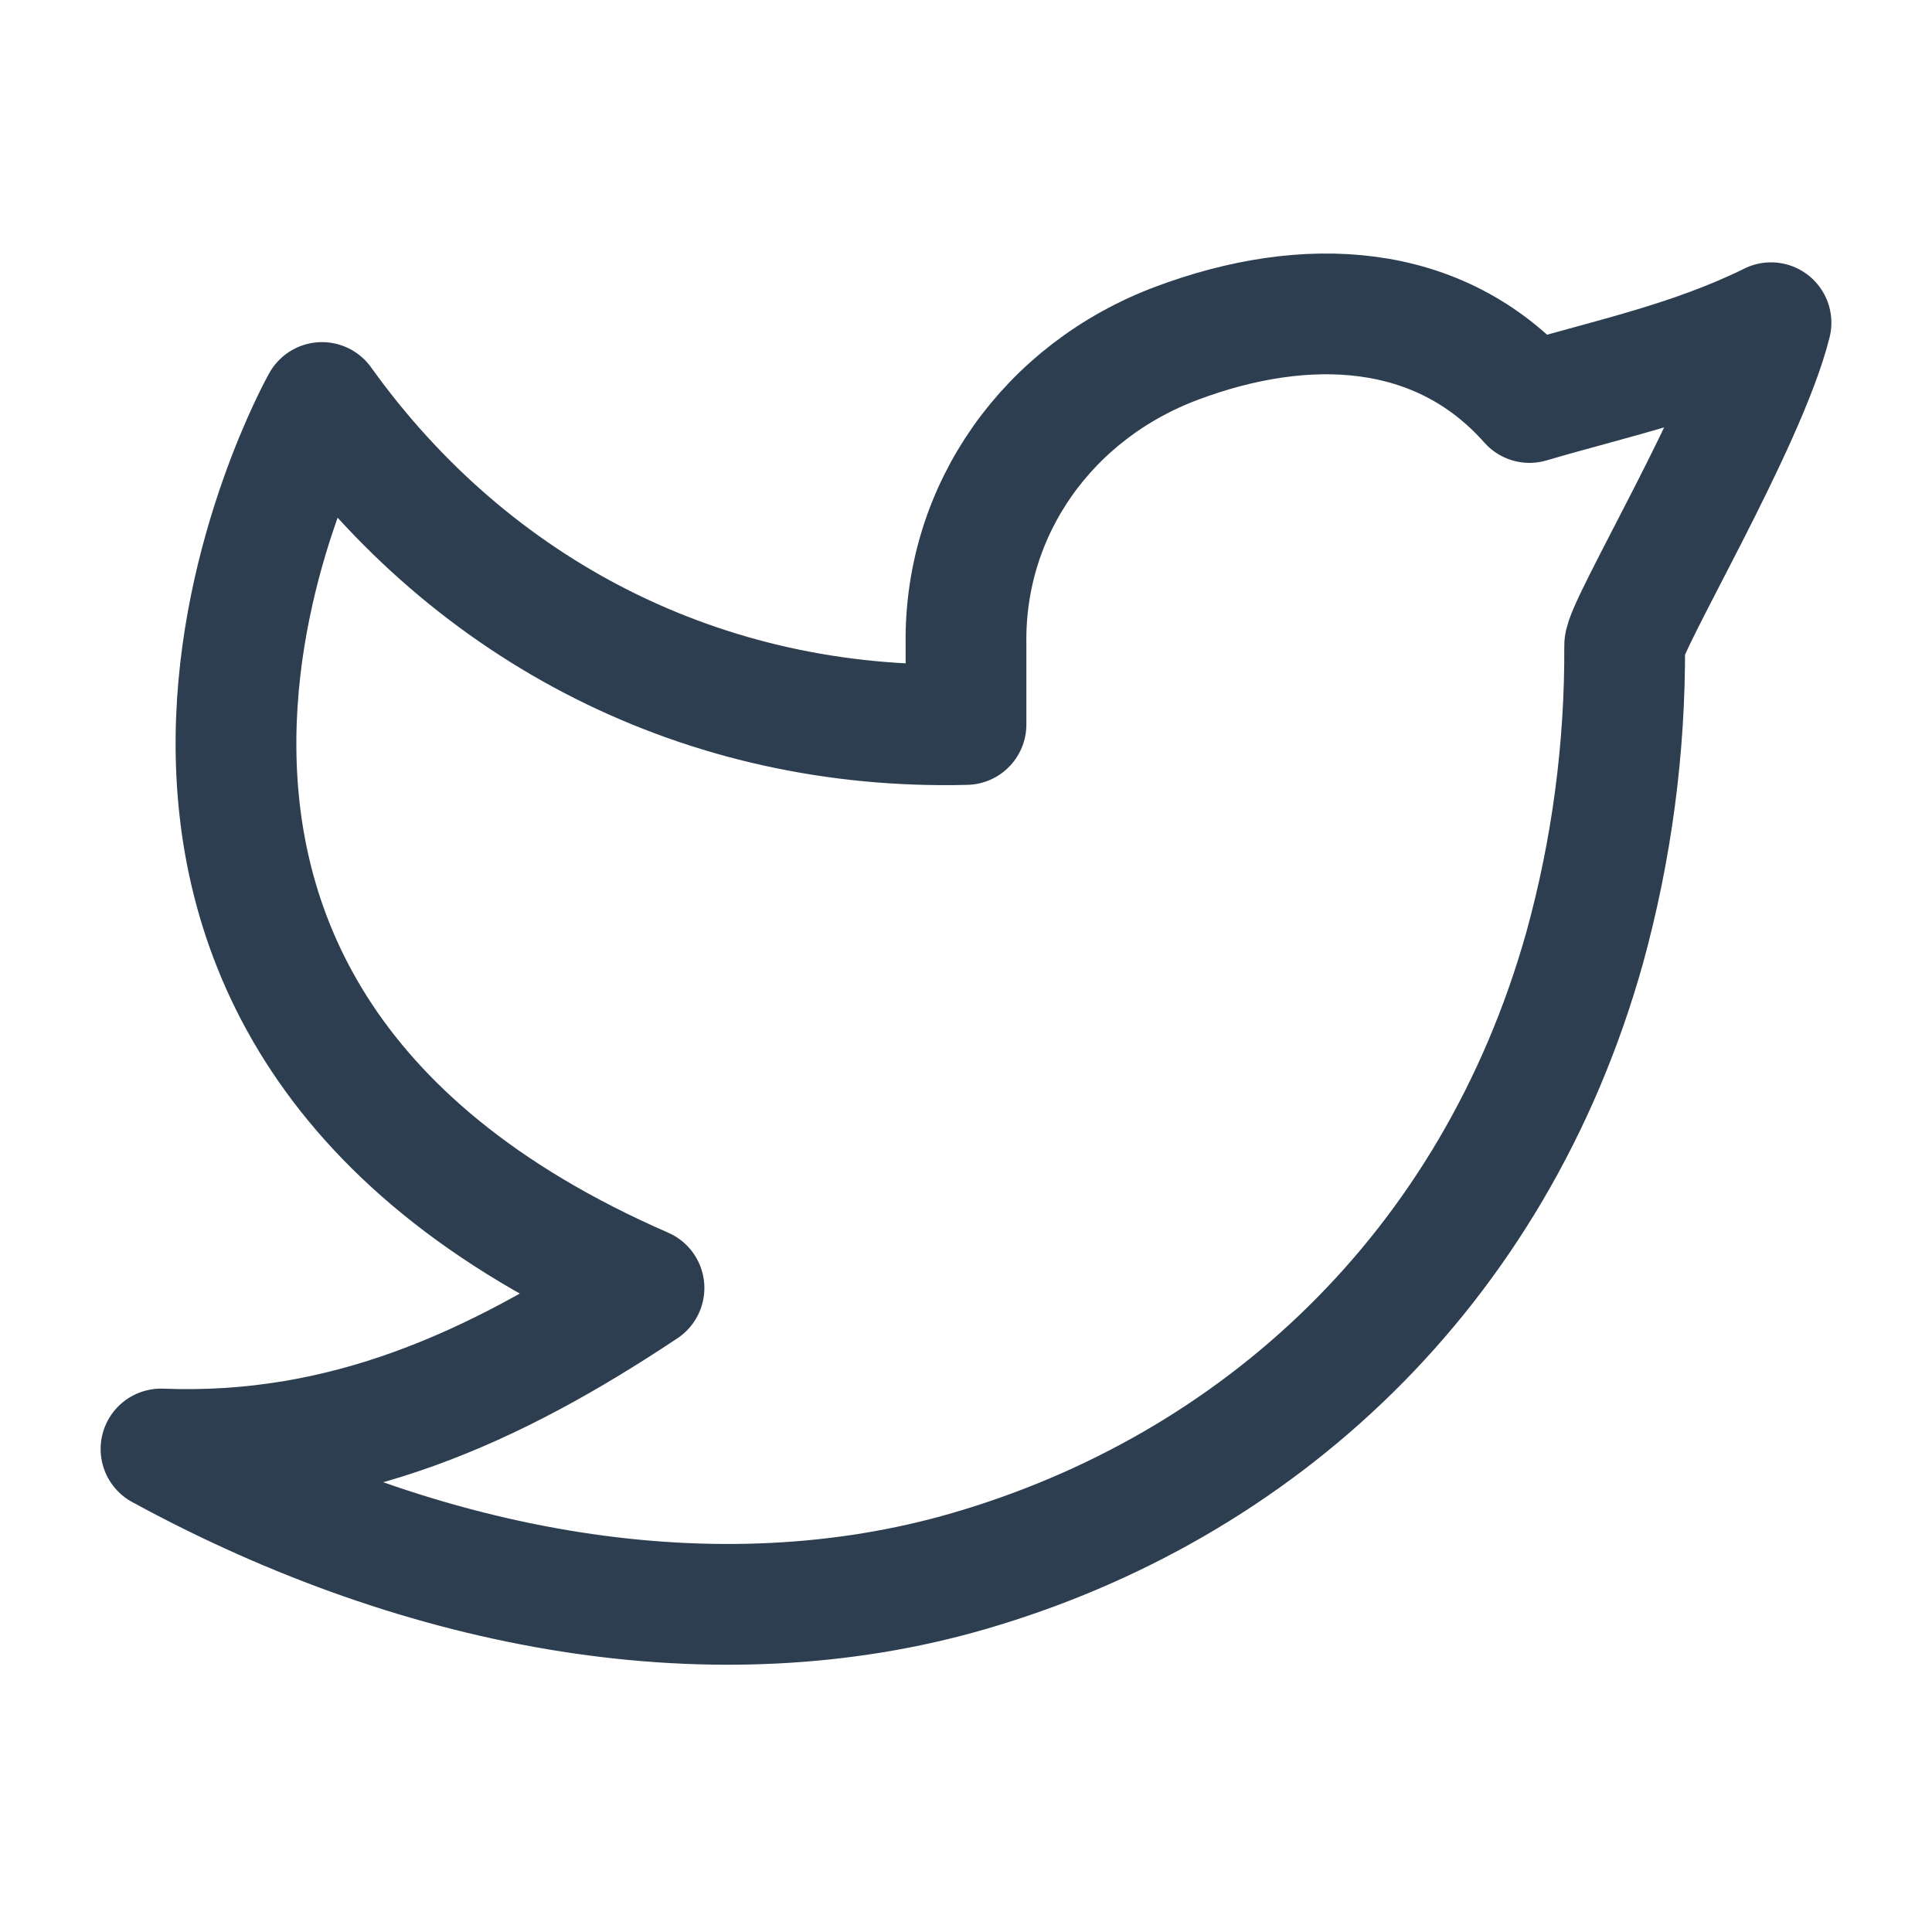
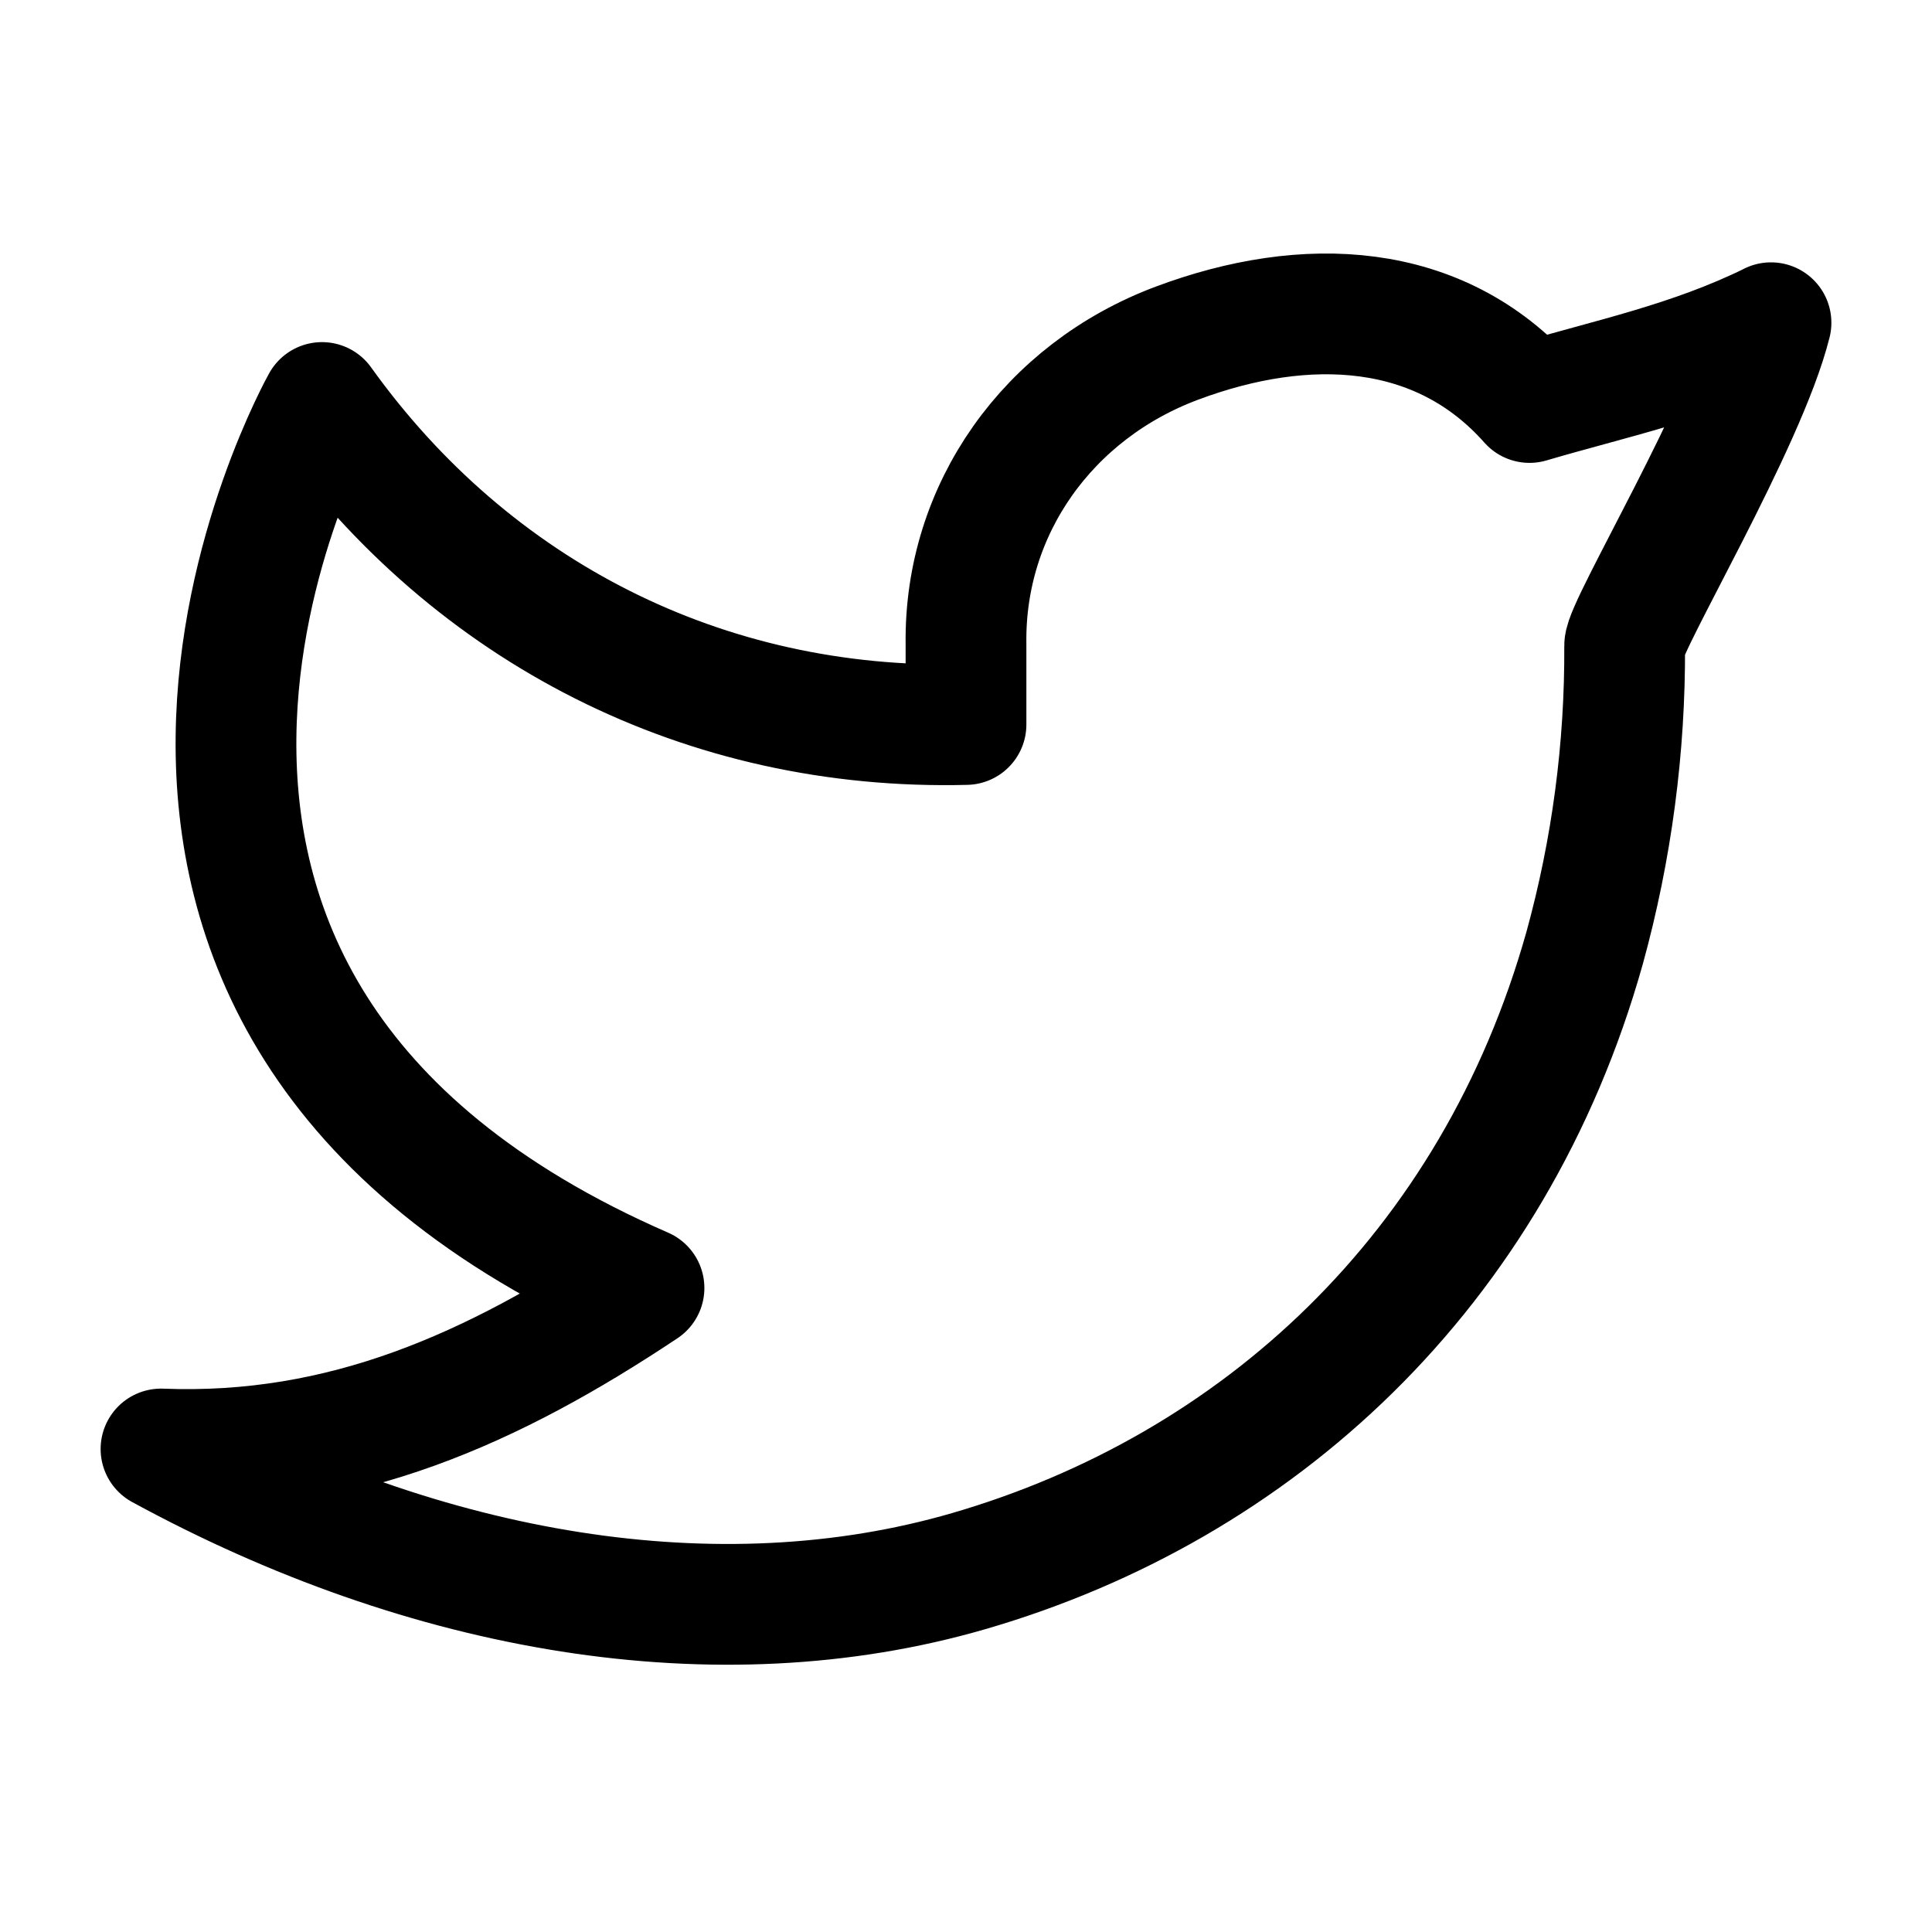
- <svg xmlns="http://www.w3.org/2000/svg" class="icon icon-tabler icon-tabler-brand-twitter" width="44" height="44" viewBox="0 0 24 24" stroke-width="1.5" stroke="#2c3e50" fill="none" stroke-linecap="round" stroke-linejoin="round">
+ <svg xmlns="http://www.w3.org/2000/svg" class="icon icon-tabler icon-tabler-brand-twitter" width="44" height="44" viewBox="0 0 24 24" stroke-width="1.5" stroke="currentColor" fill="none" stroke-linecap="round" stroke-linejoin="round">
  <path stroke="none" d="M0 0h24v24H0z" fill="none" />
  <path d="M22 4.01c-1 .49 -1.98 .689 -3 .99c-1.121 -1.265 -2.783 -1.335 -4.38 -.737s-2.643 2.06 -2.62 3.737v1c-3.245 .083 -6.135 -1.395 -8 -4c0 0 -4.182 7.433 4 11c-1.872 1.247 -3.739 2.088 -6 2c3.308 1.803 6.913 2.423 10.034 1.517c3.58 -1.04 6.522 -3.723 7.651 -7.742a13.84 13.84 0 0 0 .497 -3.753c-.002 -.249 1.51 -2.772 1.818 -4.013z" />
</svg>
